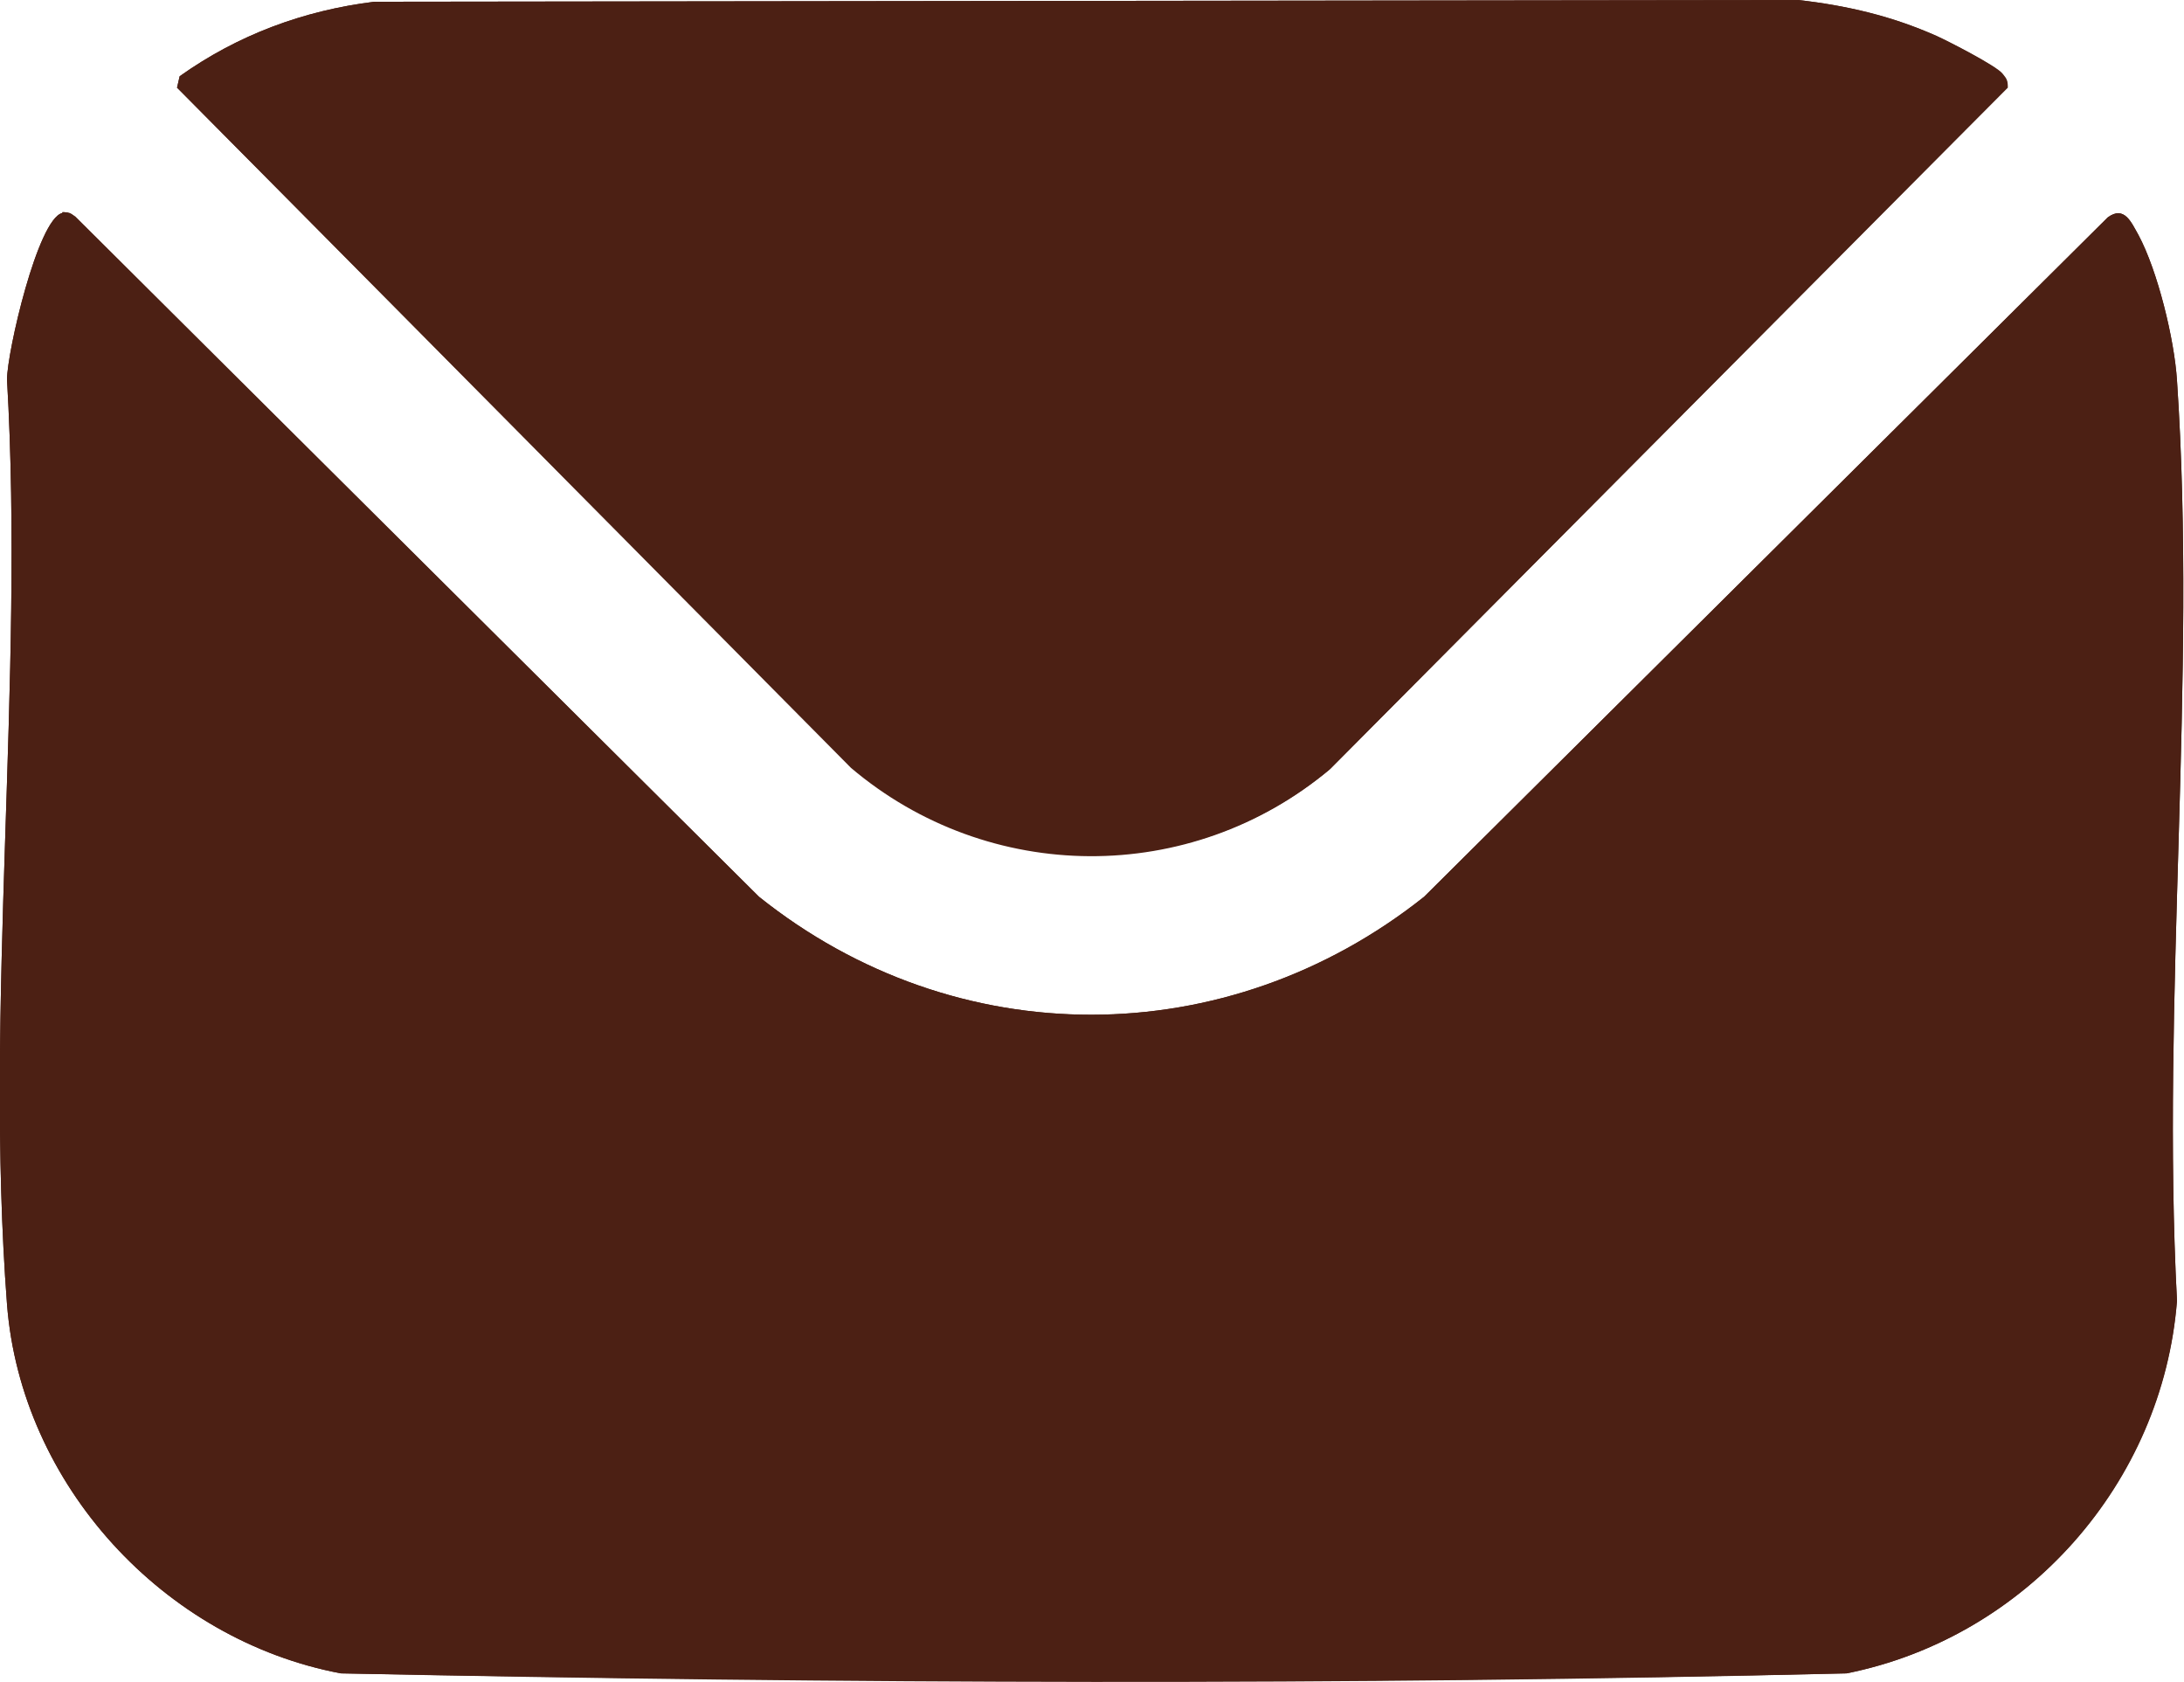
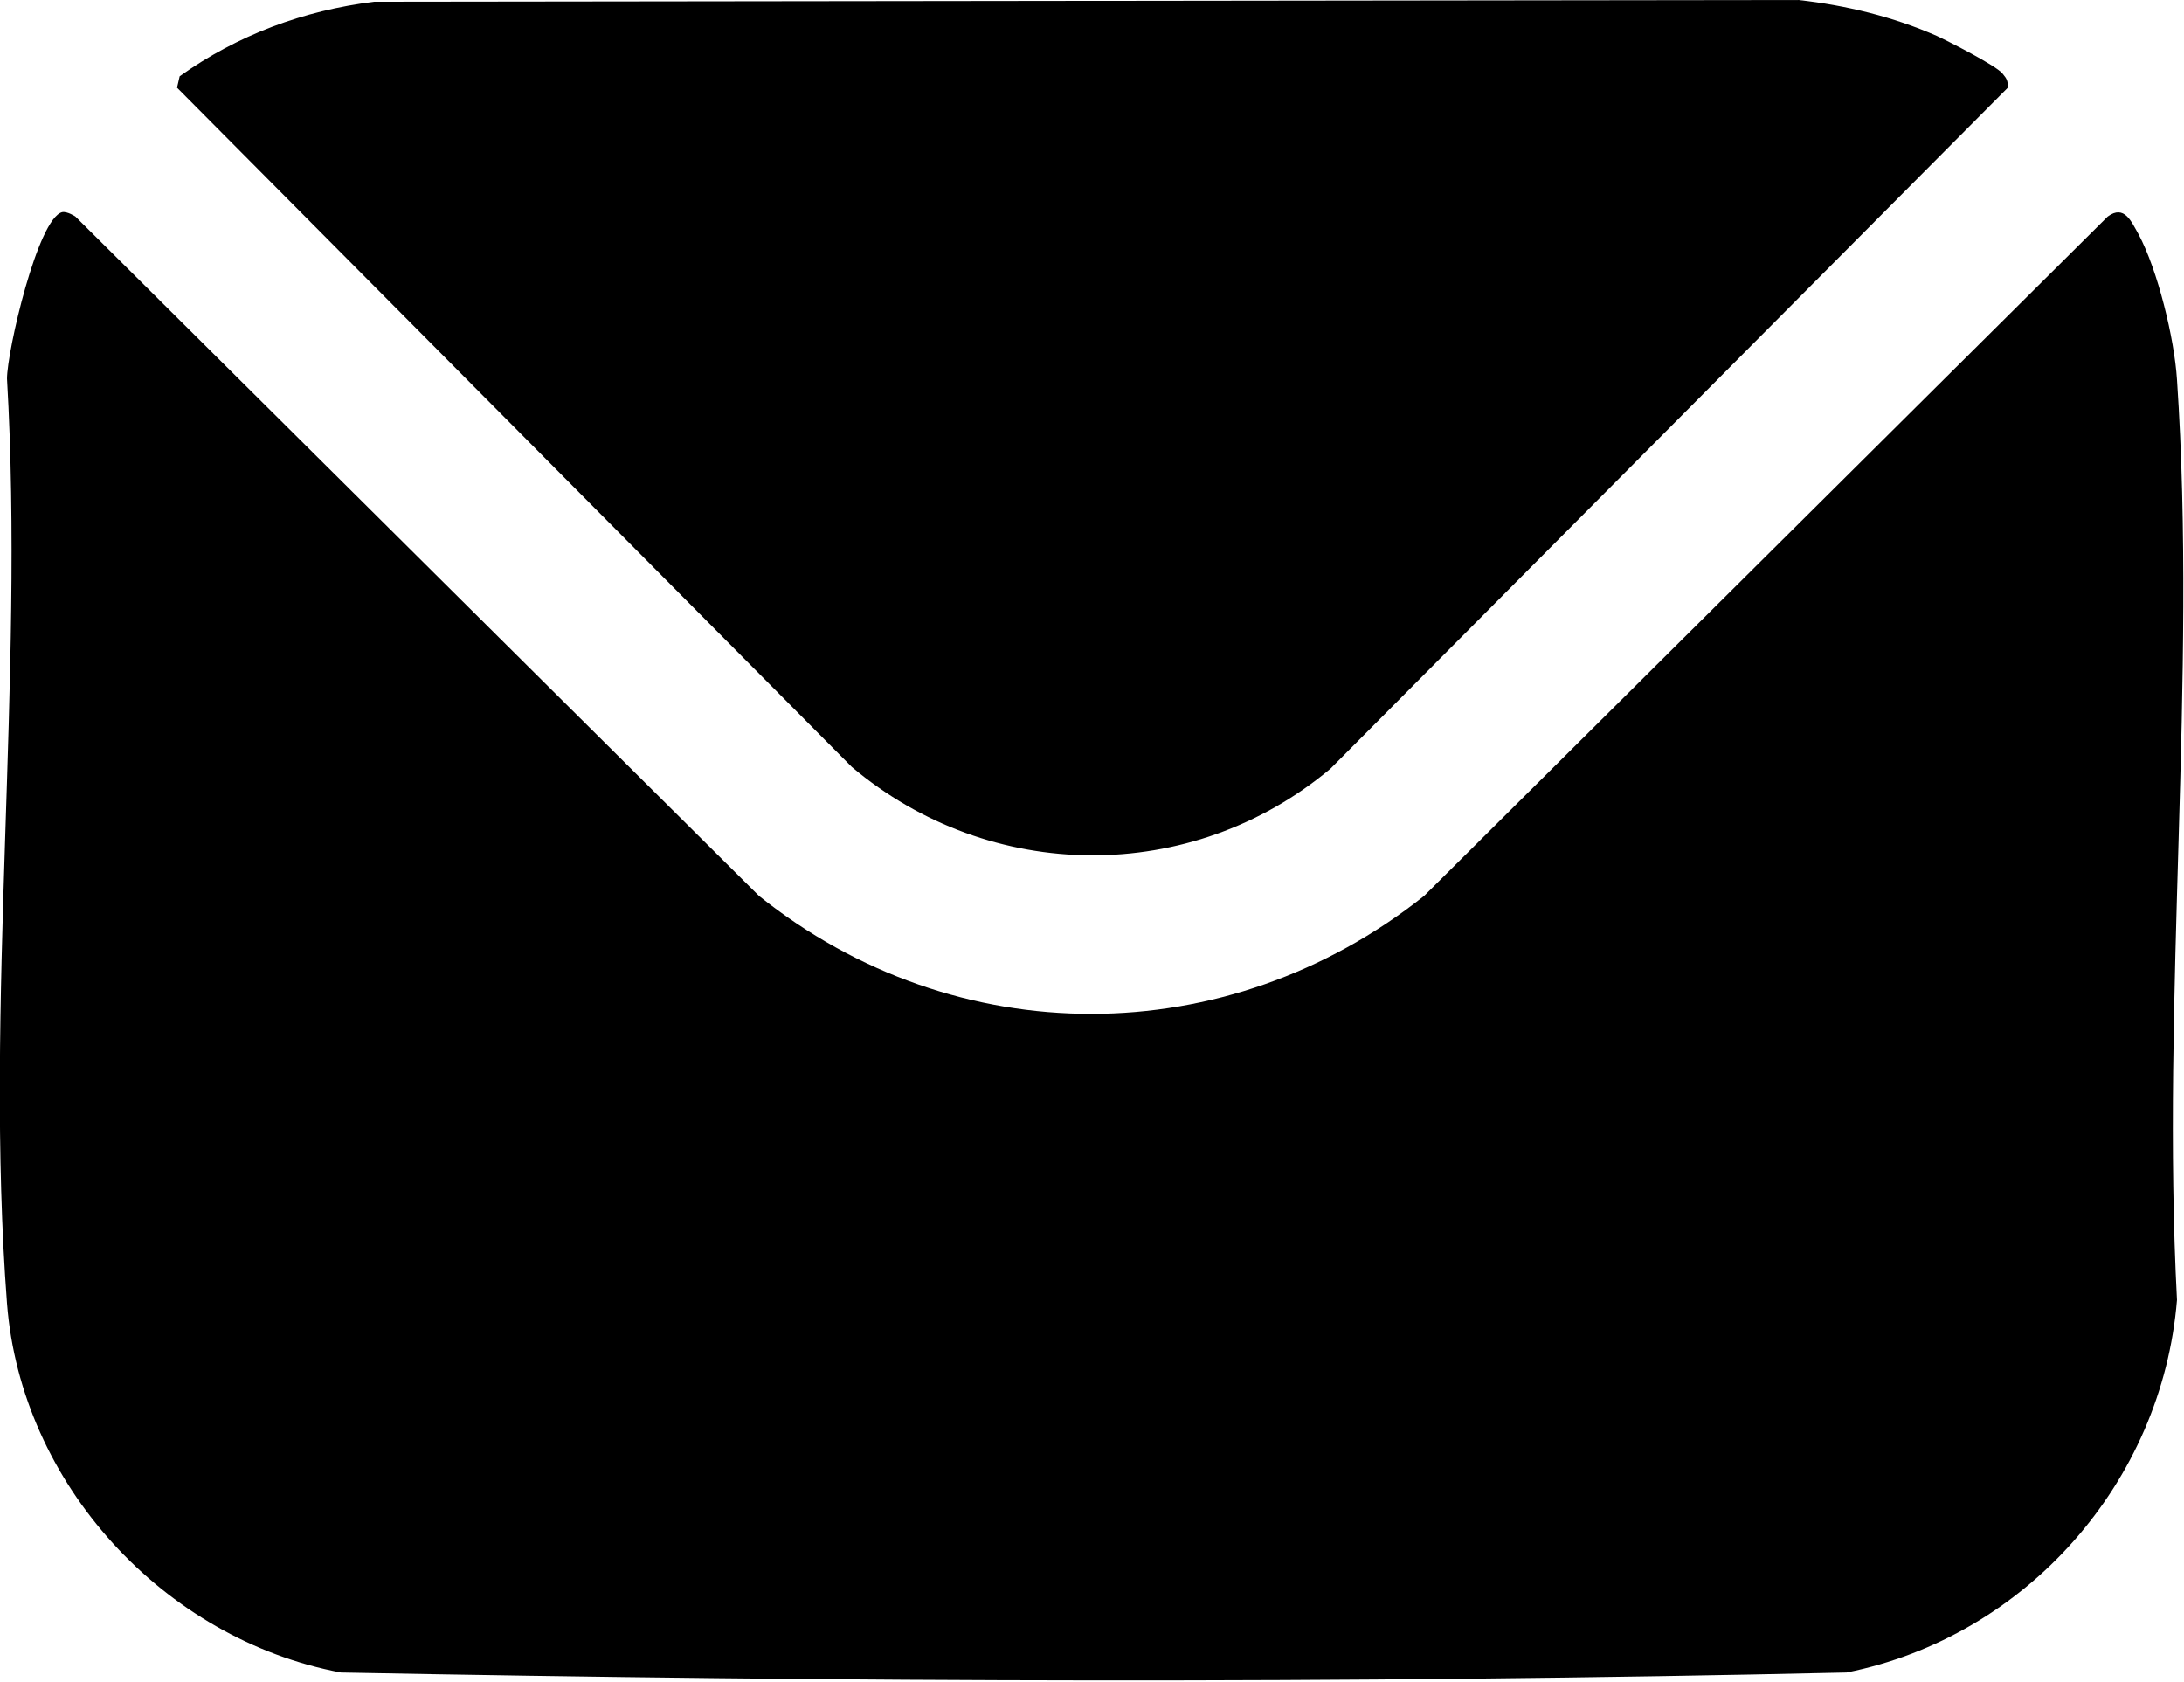
<svg xmlns="http://www.w3.org/2000/svg" id="Layer_2" data-name="Layer 2" viewBox="0 0 24.92 19.18">
-   <defs>
-     <style>
-       .cls-1 {
-         fill: #4c2014;
-       }
-     </style>
-   </defs>
  <g id="Layer_1-2" data-name="Layer 1">
    <g>
-       <path class="cls-1" d="M4.27.02c-.81.1-1.56.38-2.22.85l-.03.13,7.7,7.75c1.58,1.33,3.87,1.35,5.46.02L22.91,1c0-.08-.01-.1-.06-.16-.07-.09-.62-.37-.75-.43-.5-.22-1.04-.35-1.58-.41L4.27.02ZM.71,2.43c-.28.07-.63,1.59-.63,1.9.2,3.43-.26,7.15,0,10.55.16,2.06,1.79,3.83,3.81,4.21,5.71.11,11.47.13,17.18,0,2.05-.41,3.6-2.17,3.77-4.25-.18-3.43.23-7.1,0-10.5-.03-.47-.22-1.25-.44-1.66-.08-.14-.16-.34-.35-.2l-7.8,7.75c-2.25,1.79-5.34,1.8-7.59,0L.86,2.47s-.09-.06-.15-.05Z" />
-       <path class="cls-1" d="M.71,2.43c.06-.02.11,0,.15.05l7.8,7.75c2.25,1.8,5.34,1.79,7.59,0l7.8-7.75c.19-.14.27.06.35.2.22.41.41,1.19.44,1.66.23,3.4-.18,7.07,0,10.5-.16,2.08-1.72,3.84-3.77,4.25-5.71.14-11.47.12-17.18,0-2.02-.38-3.65-2.15-3.81-4.21-.26-3.4.2-7.12,0-10.55,0-.31.35-1.83.63-1.9Z" />
-       <path class="cls-1" d="M4.27.02l16.24-.02c.55.06,1.08.18,1.58.41.14.06.68.34.75.43.05.06.07.08.06.16l-7.73,7.78c-1.59,1.33-3.89,1.31-5.46-.02L2.02,1l.03-.13C2.71.4,3.46.12,4.27.02Z" />
+       <path d="M24.84,4.33c-.03-.47-.22-1.25-.44-1.66-.08-.14-.16-.34-.35-.2l-7.8,7.75c-2.25,1.79-5.34,1.8-7.59,0L.86,2.47s-.09-.06-.15-.05c-.28.07-.63,1.59-.63,1.9.2,3.43-.26,7.15,0,10.55.16,2.06,1.79,3.83,3.81,4.21,5.71.11,11.47.13,17.18,0,2.05-.41,3.6-2.17,3.77-4.25-.18-3.43.23-7.1,0-10.5Z" />
+       <path d="M15.18,8.77L22.91,1c0-.08-.01-.1-.06-.16-.07-.09-.62-.37-.75-.43-.5-.22-1.04-.35-1.58-.41L4.27.02c-.81.1-1.56.38-2.22.85l-.03.13,7.7,7.75c1.58,1.33,3.87,1.35,5.46.02Z" />
    </g>
  </g>
</svg>
